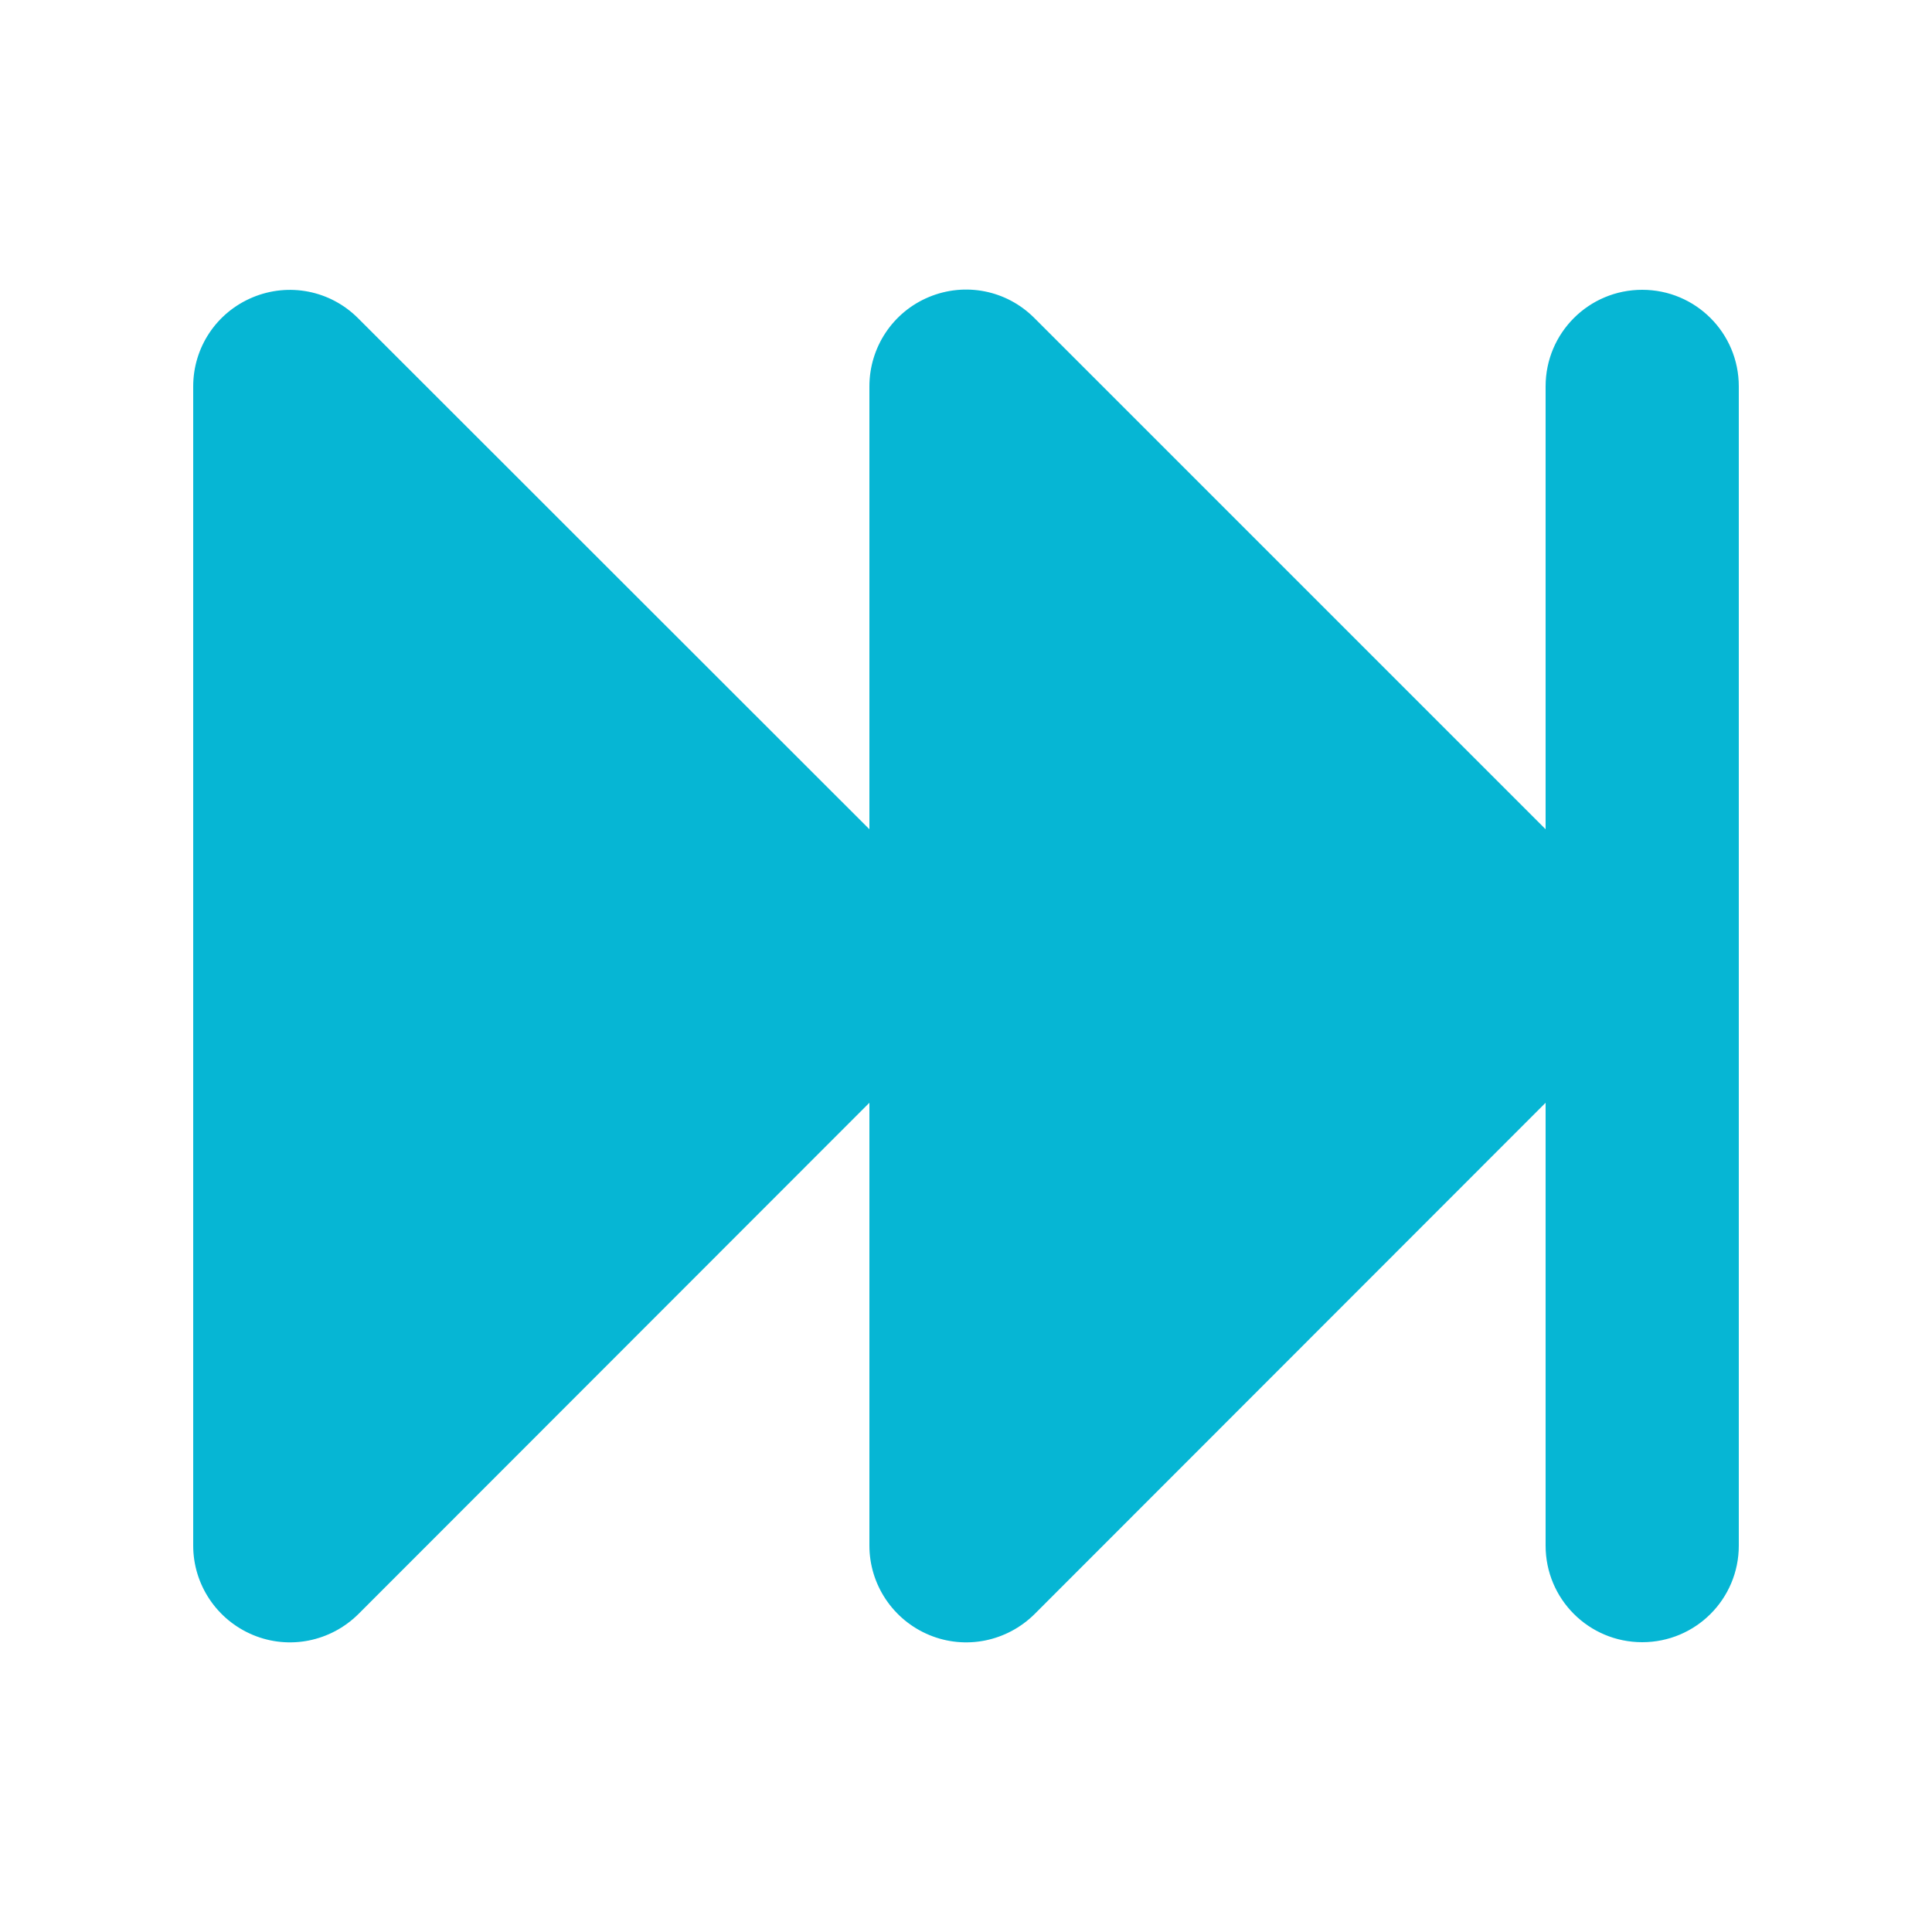
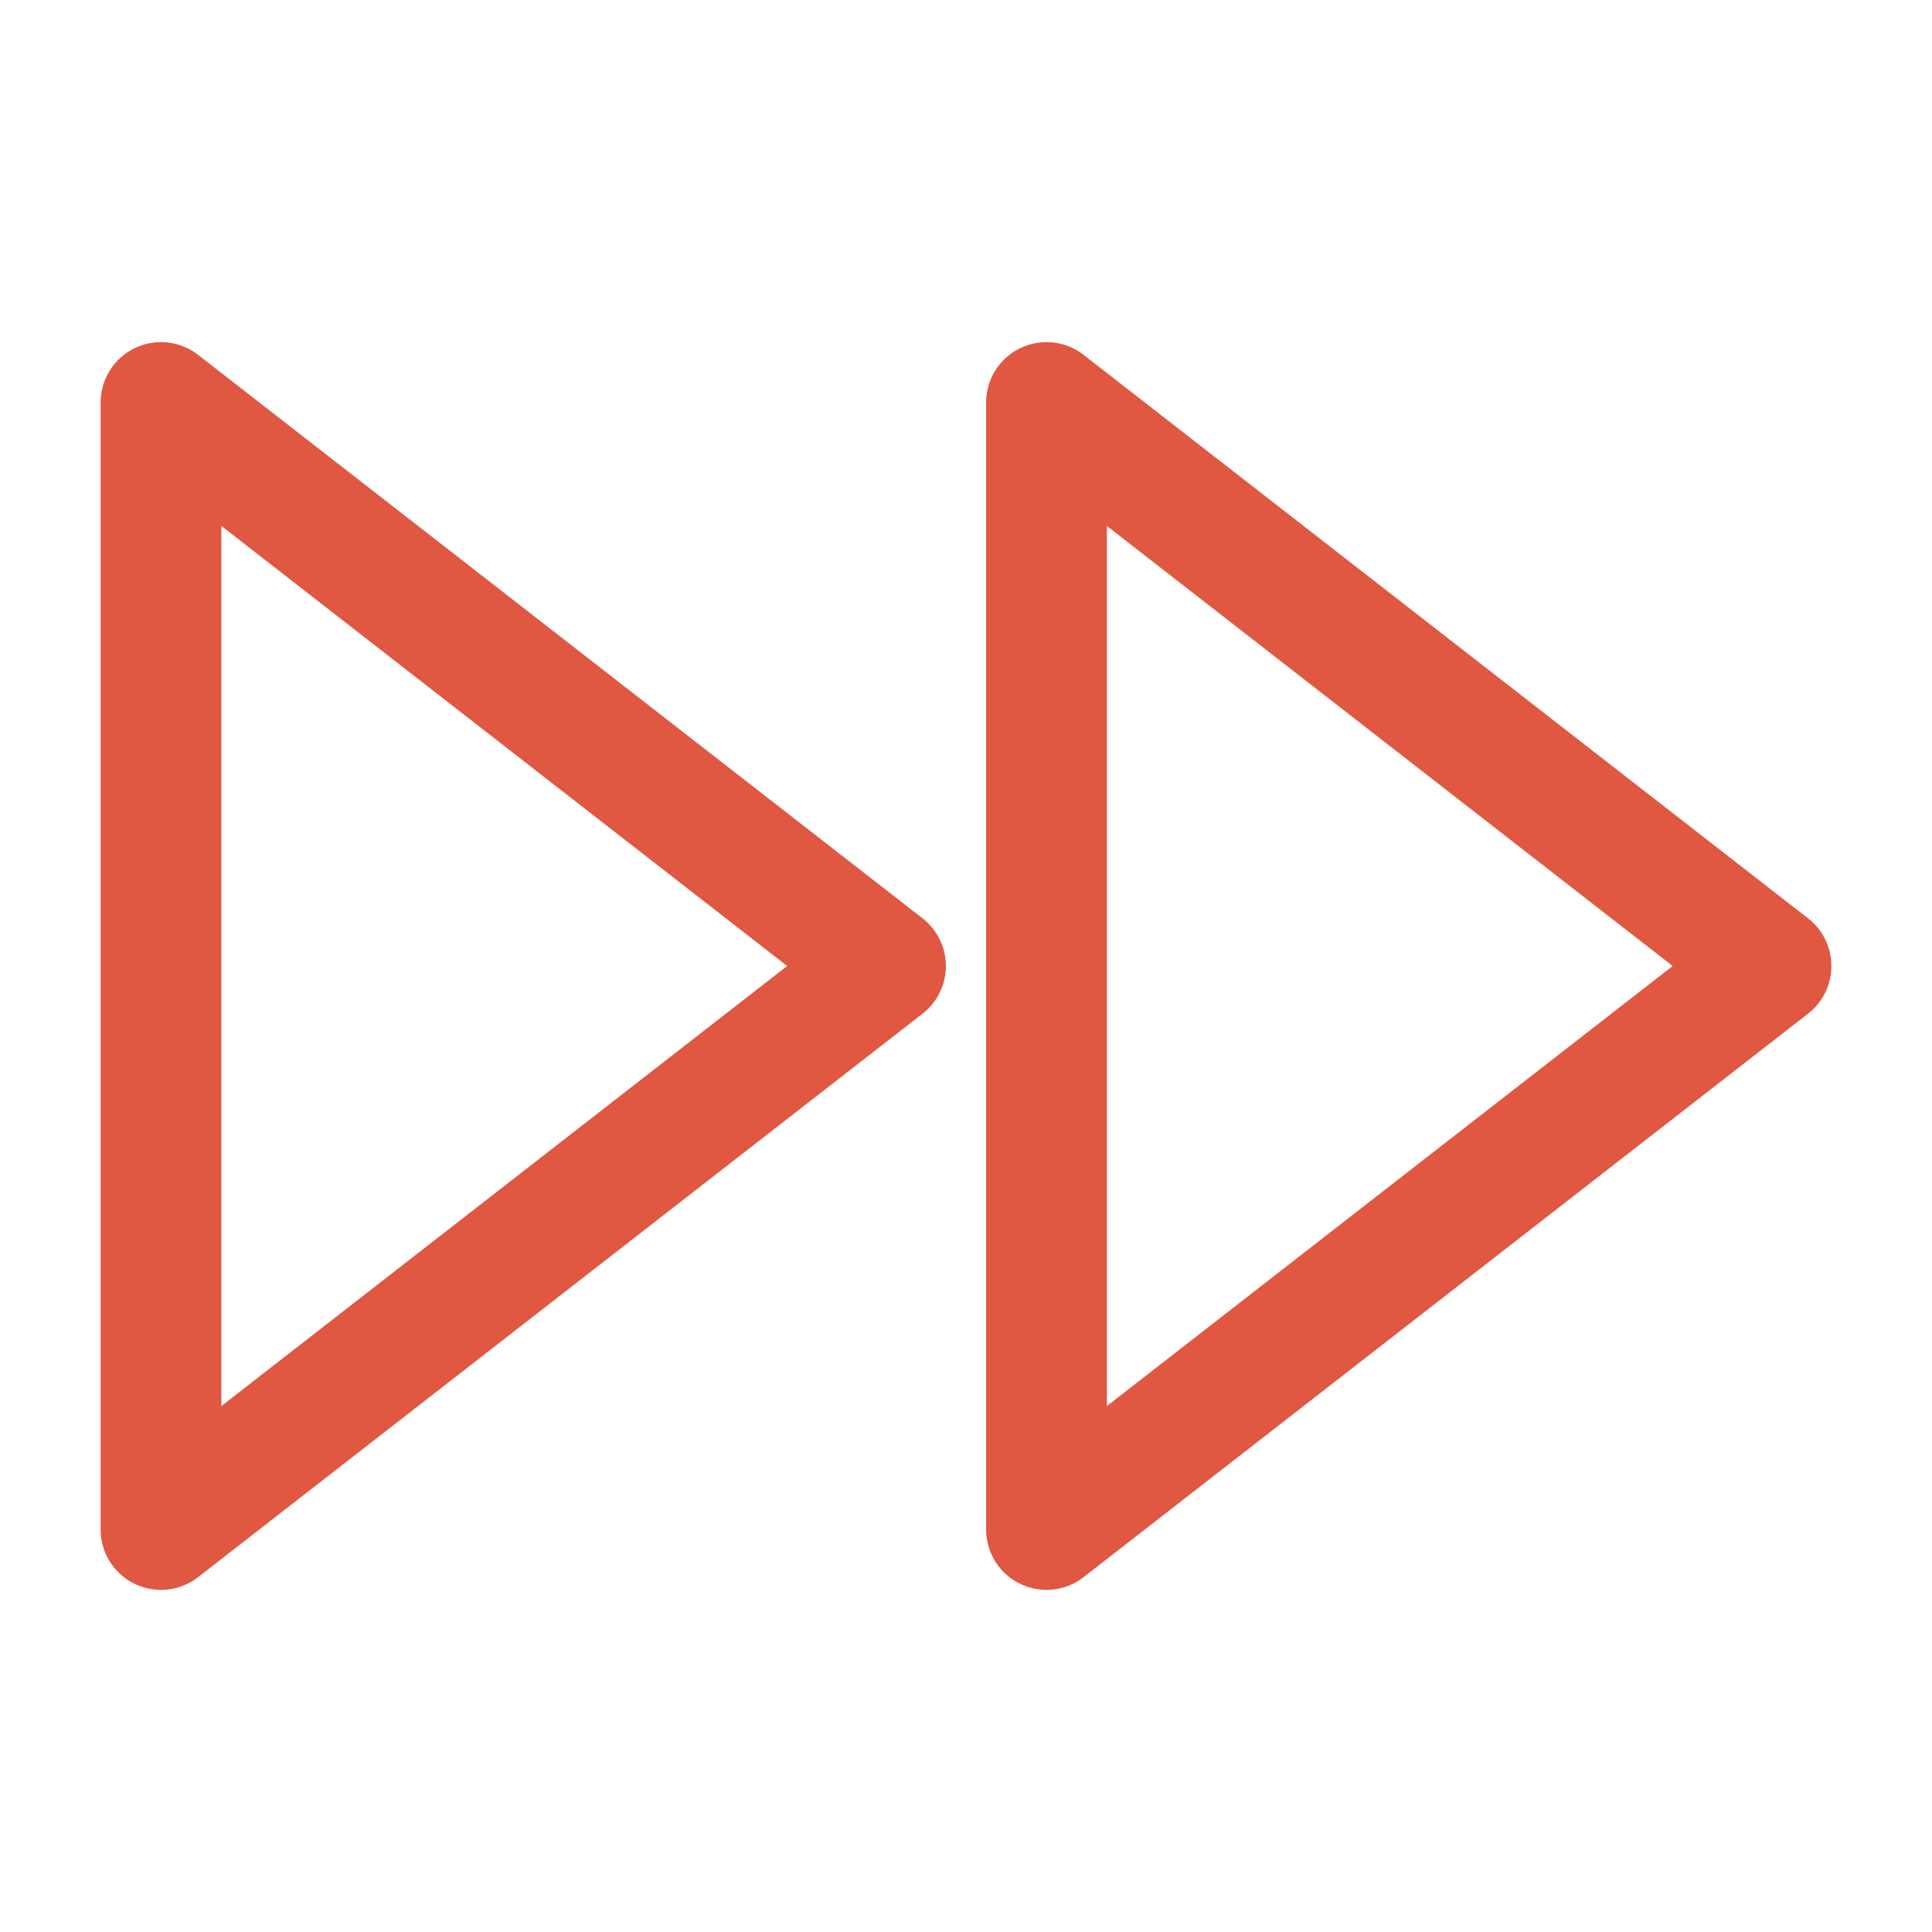
- <svg xmlns="http://www.w3.org/2000/svg" viewBox="0 0 640 640">
-   <path fill="#06B6D4" d="M83.8 541.6C95.8 546.6 109.5 543.8 118.7 534.7L288 365.3L288 512C288 524.9 295.8 536.6 307.8 541.6C319.8 546.6 333.5 543.8 342.7 534.7L512 365.3L512 512C512 529.7 526.3 544 544 544C561.7 544 576 529.7 576 512L576 128C576 110.3 561.7 96 544 96C526.3 96 512 110.3 512 128L512 274.7L342.6 105.3C333.4 96.1 319.7 93.4 307.7 98.4C295.7 103.4 288 115.1 288 128L288 274.7L118.6 105.4C109.4 96.2 95.7 93.5 83.7 98.5C71.7 103.5 64 115.1 64 128L64 512C64 524.9 71.8 536.6 83.8 541.6z" />
+ <svg xmlns="http://www.w3.org/2000/svg" viewBox="0 0 24 24" width="24" height="24" fill="none" stroke="#E05742" stroke-width="1.5" stroke-linecap="round" stroke-linejoin="round" aria-hidden="true">
+   <polygon points="13 19 22 12 13 5 13 19" />
+   <polygon points="2 19 11 12 2 5 2 19" />
</svg>
